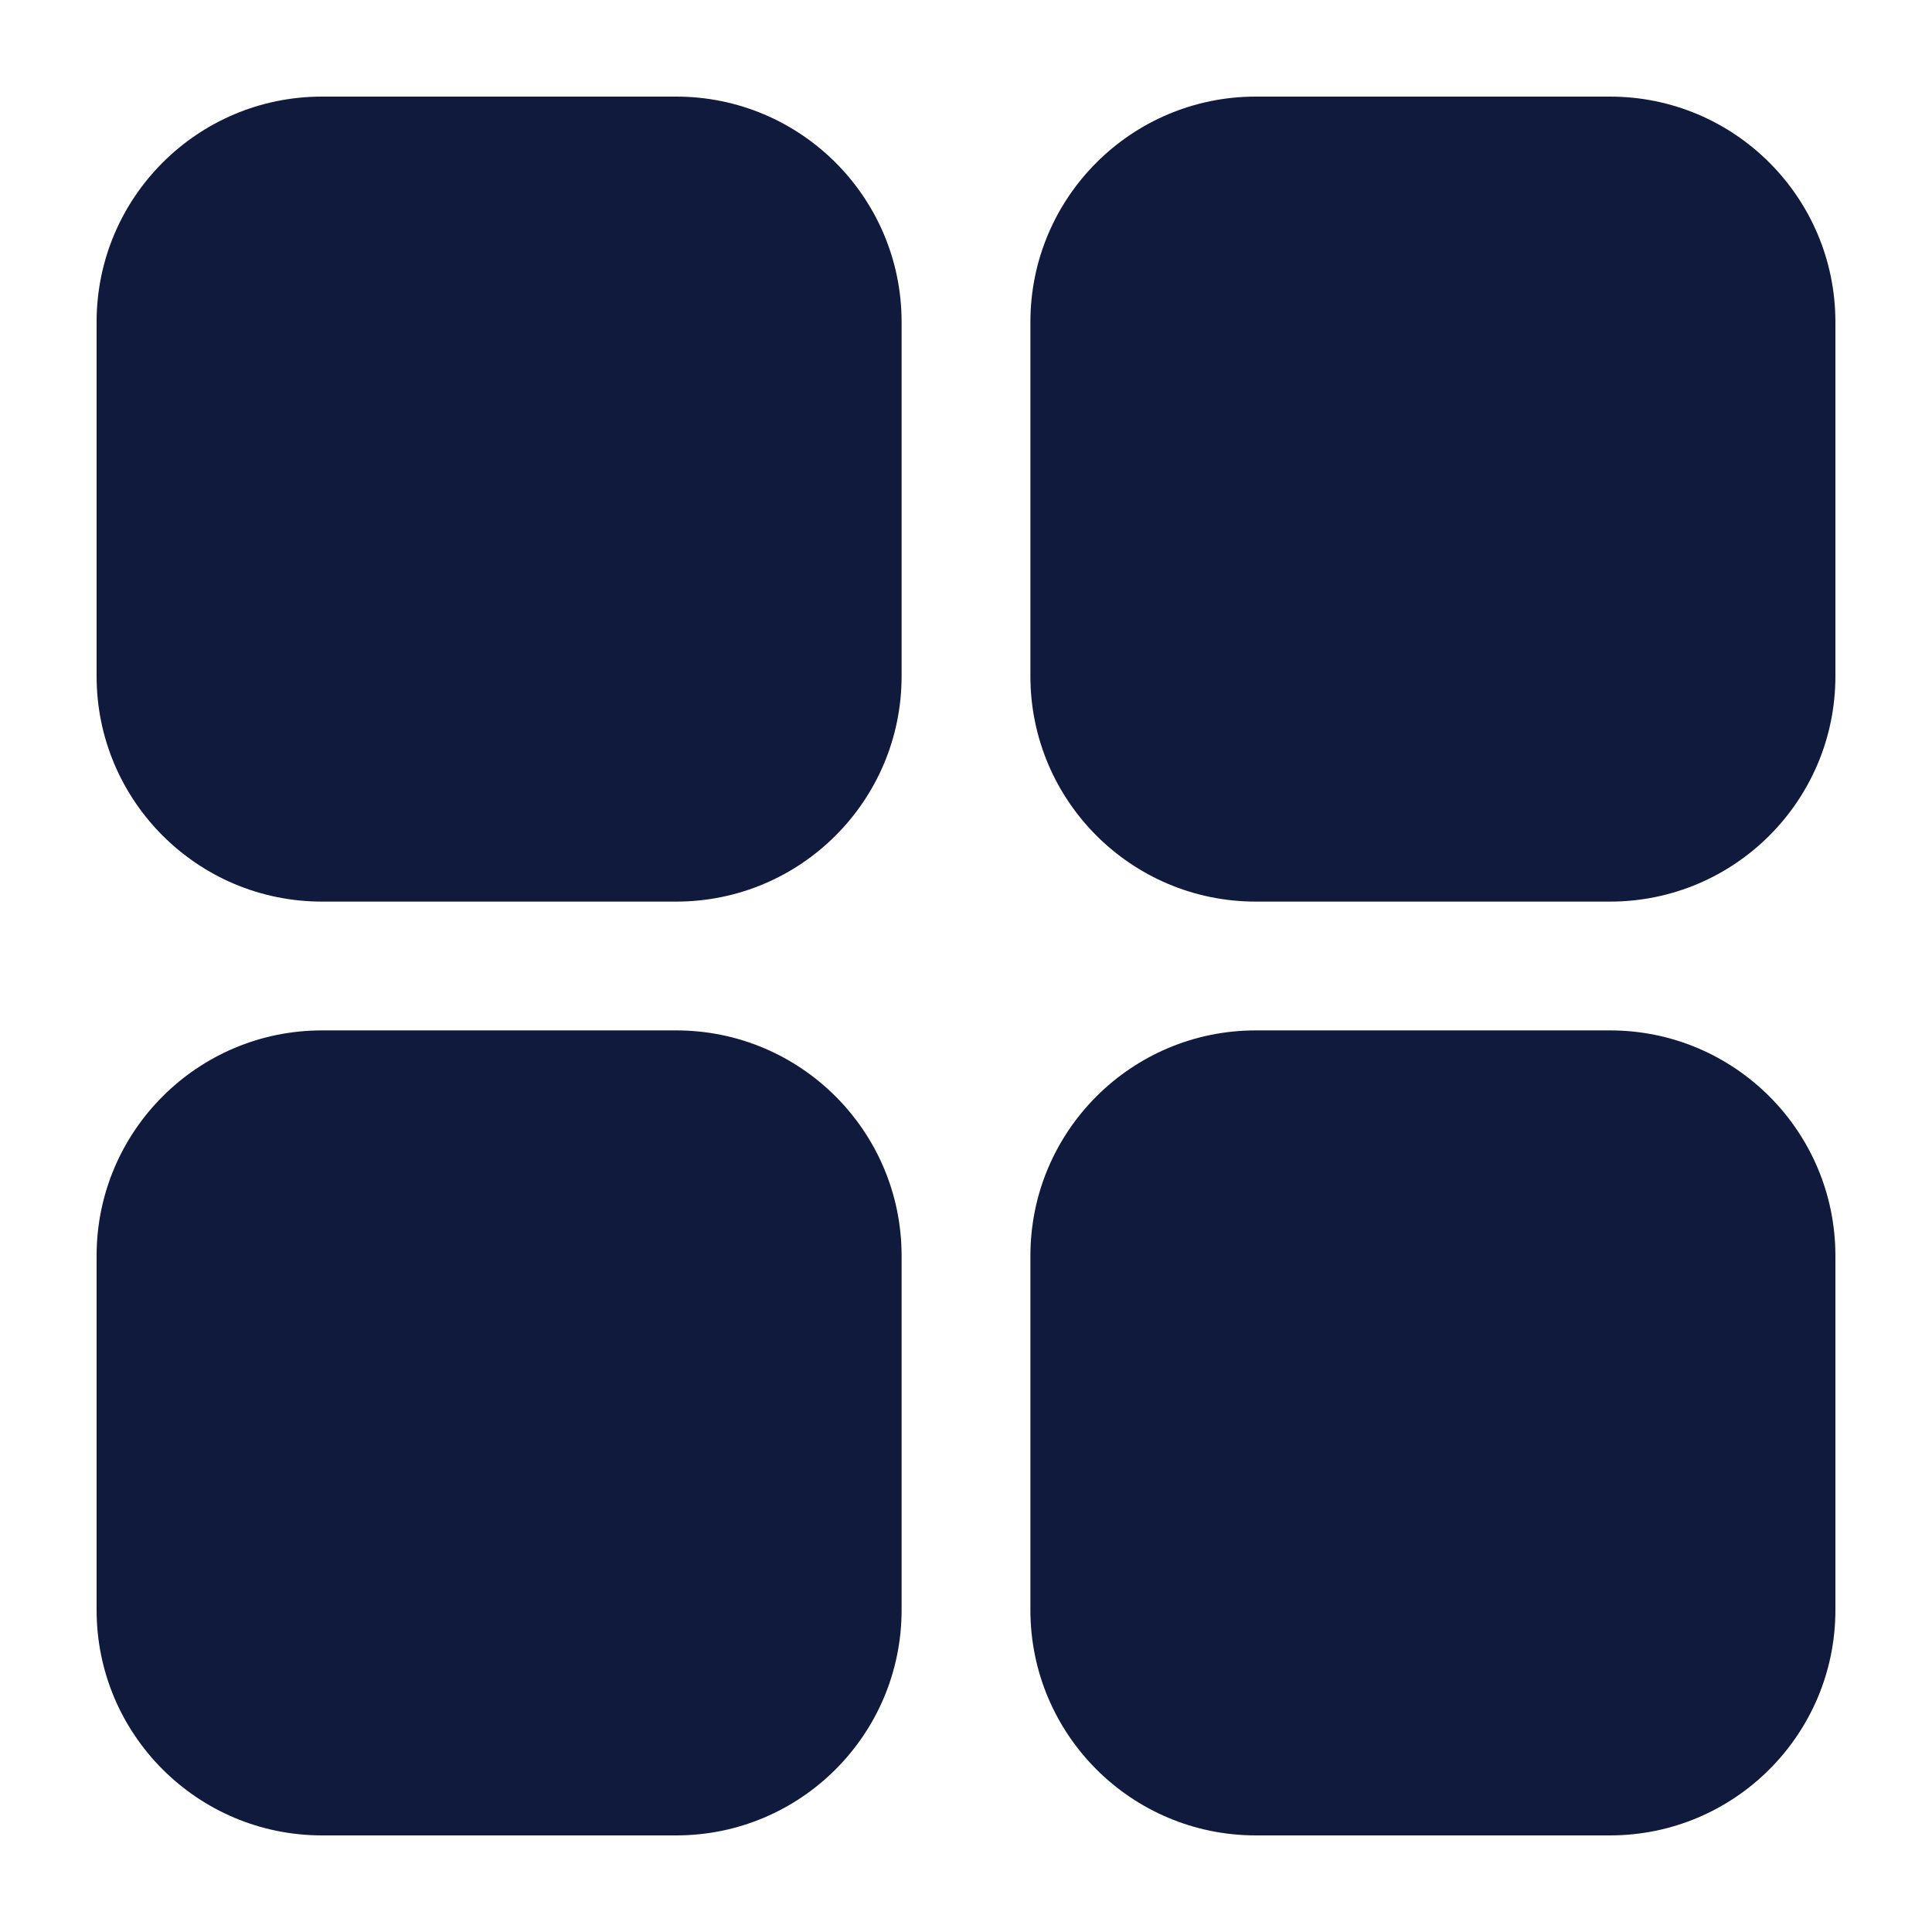
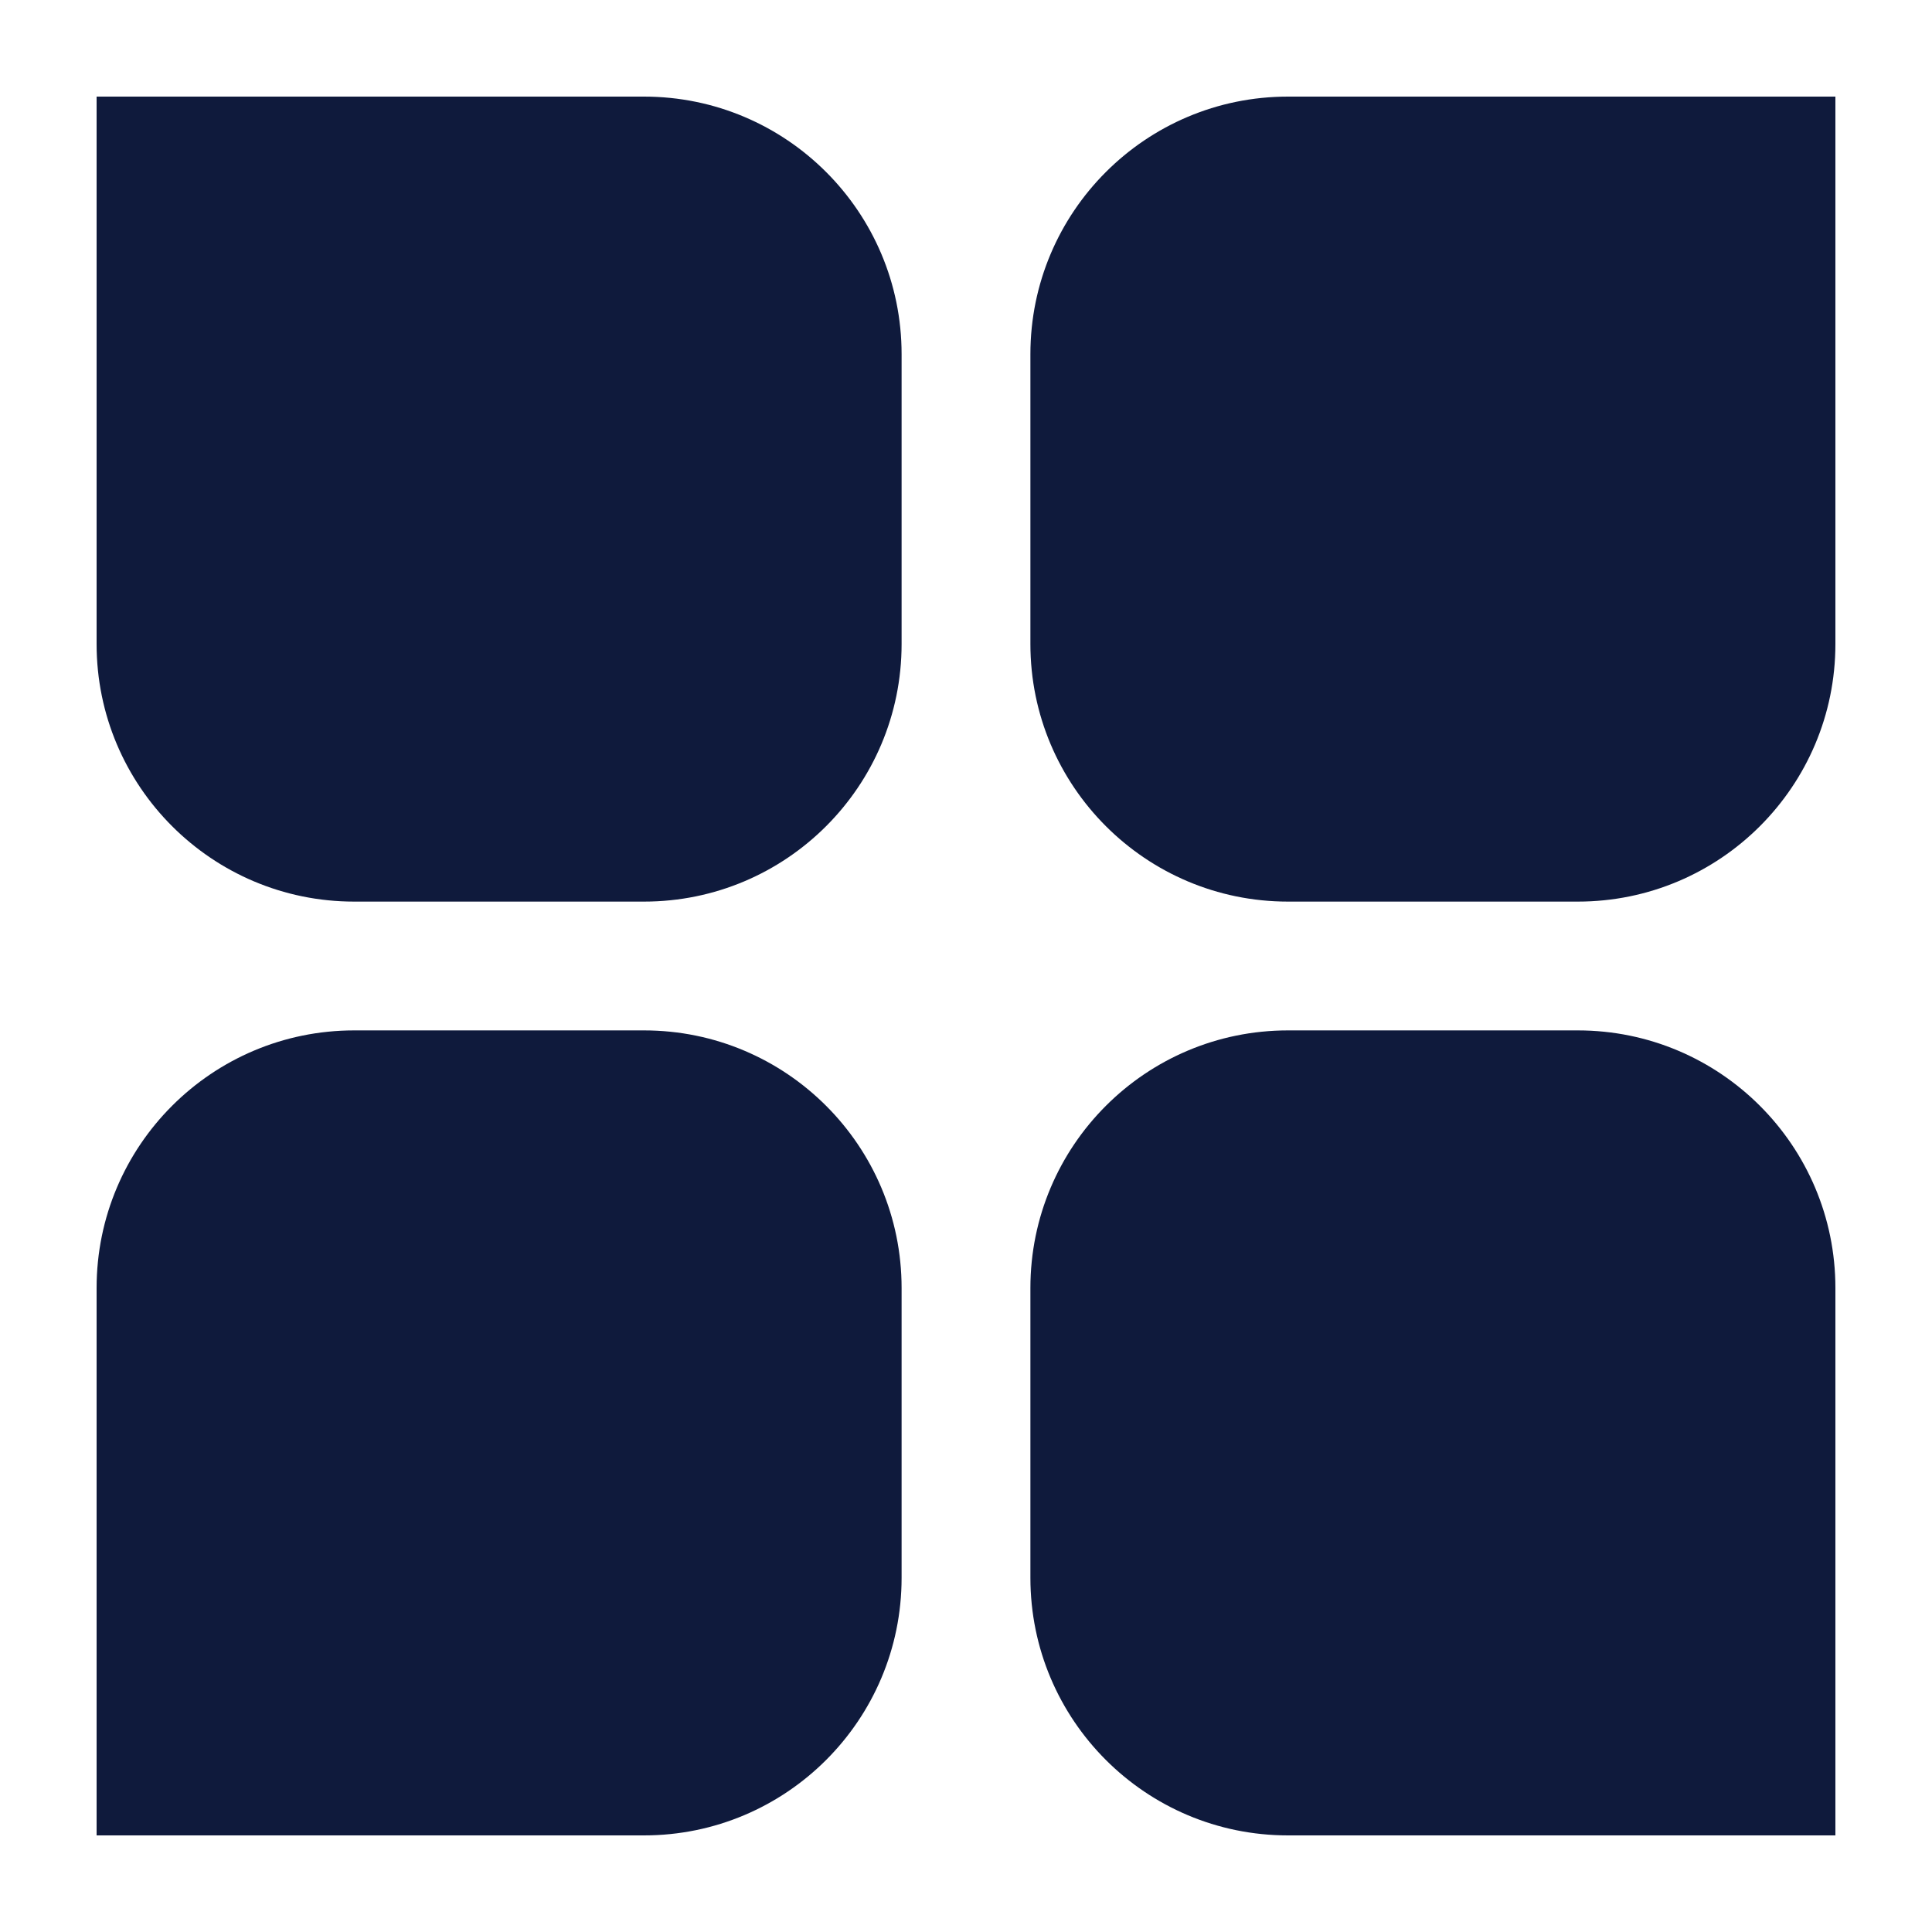
<svg xmlns="http://www.w3.org/2000/svg" viewBox="0 0 120 120" role="img" aria-label="Kuatro Digital, una tinta">
  <g fill="#0F1A3C">
-     <rect x="6" y="6" width="50" height="50" rx="14" />
-     <rect x="64" y="6" width="50" height="50" rx="14" />
-     <rect x="6" y="64" width="50" height="50" rx="14" />
-     <rect x="64" y="64" width="50" height="50" rx="14" />
+     <path d="M6 6H40A16 16 0 0 1 56 22V40A16 16 0 0 1 40 56H22A16 16 0 0 1 6 40Z" />
+     <path d="M64 22A16 16 0 0 1 80 6H114V40A16 16 0 0 1 98 56H80A16 16 0 0 1 64 40Z" />
+     <path d="M6 80A16 16 0 0 1 22 64H40A16 16 0 0 1 56 80V98A16 16 0 0 1 40 114H6Z" />
+     <path d="M64 80A16 16 0 0 1 80 64H98A16 16 0 0 1 114 80V114H80A16 16 0 0 1 64 98Z" />
  </g>
</svg>
